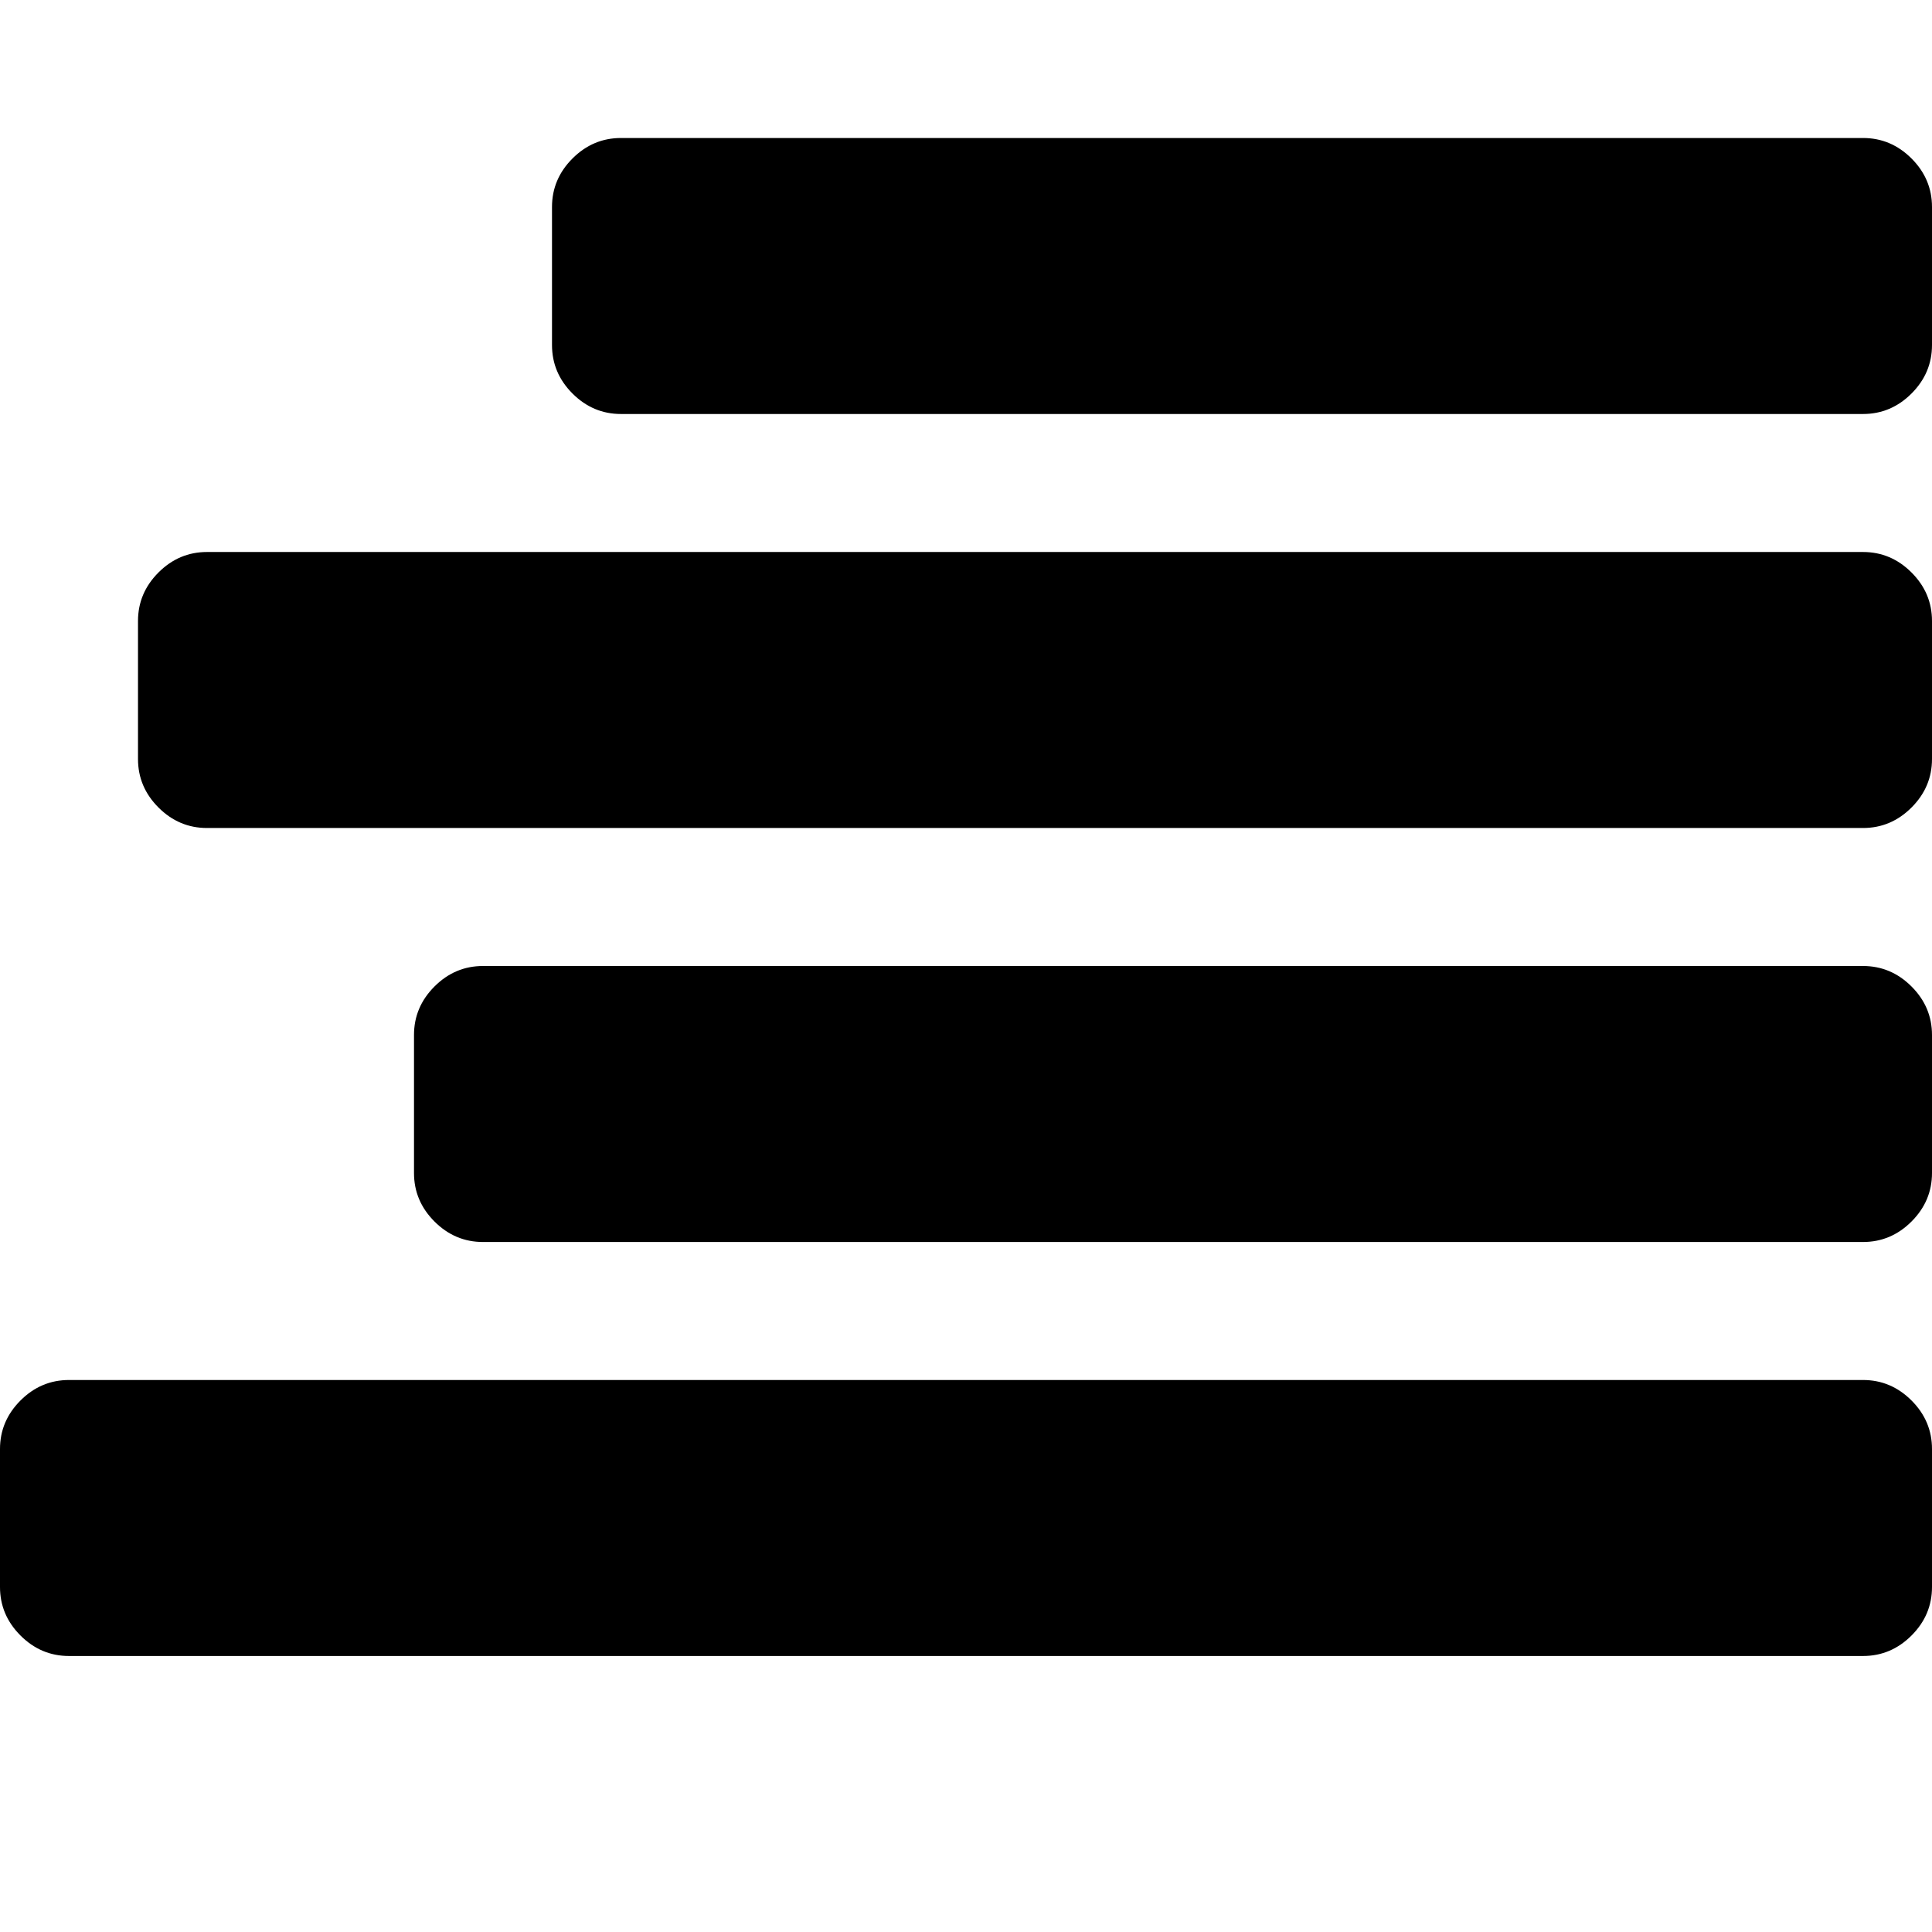
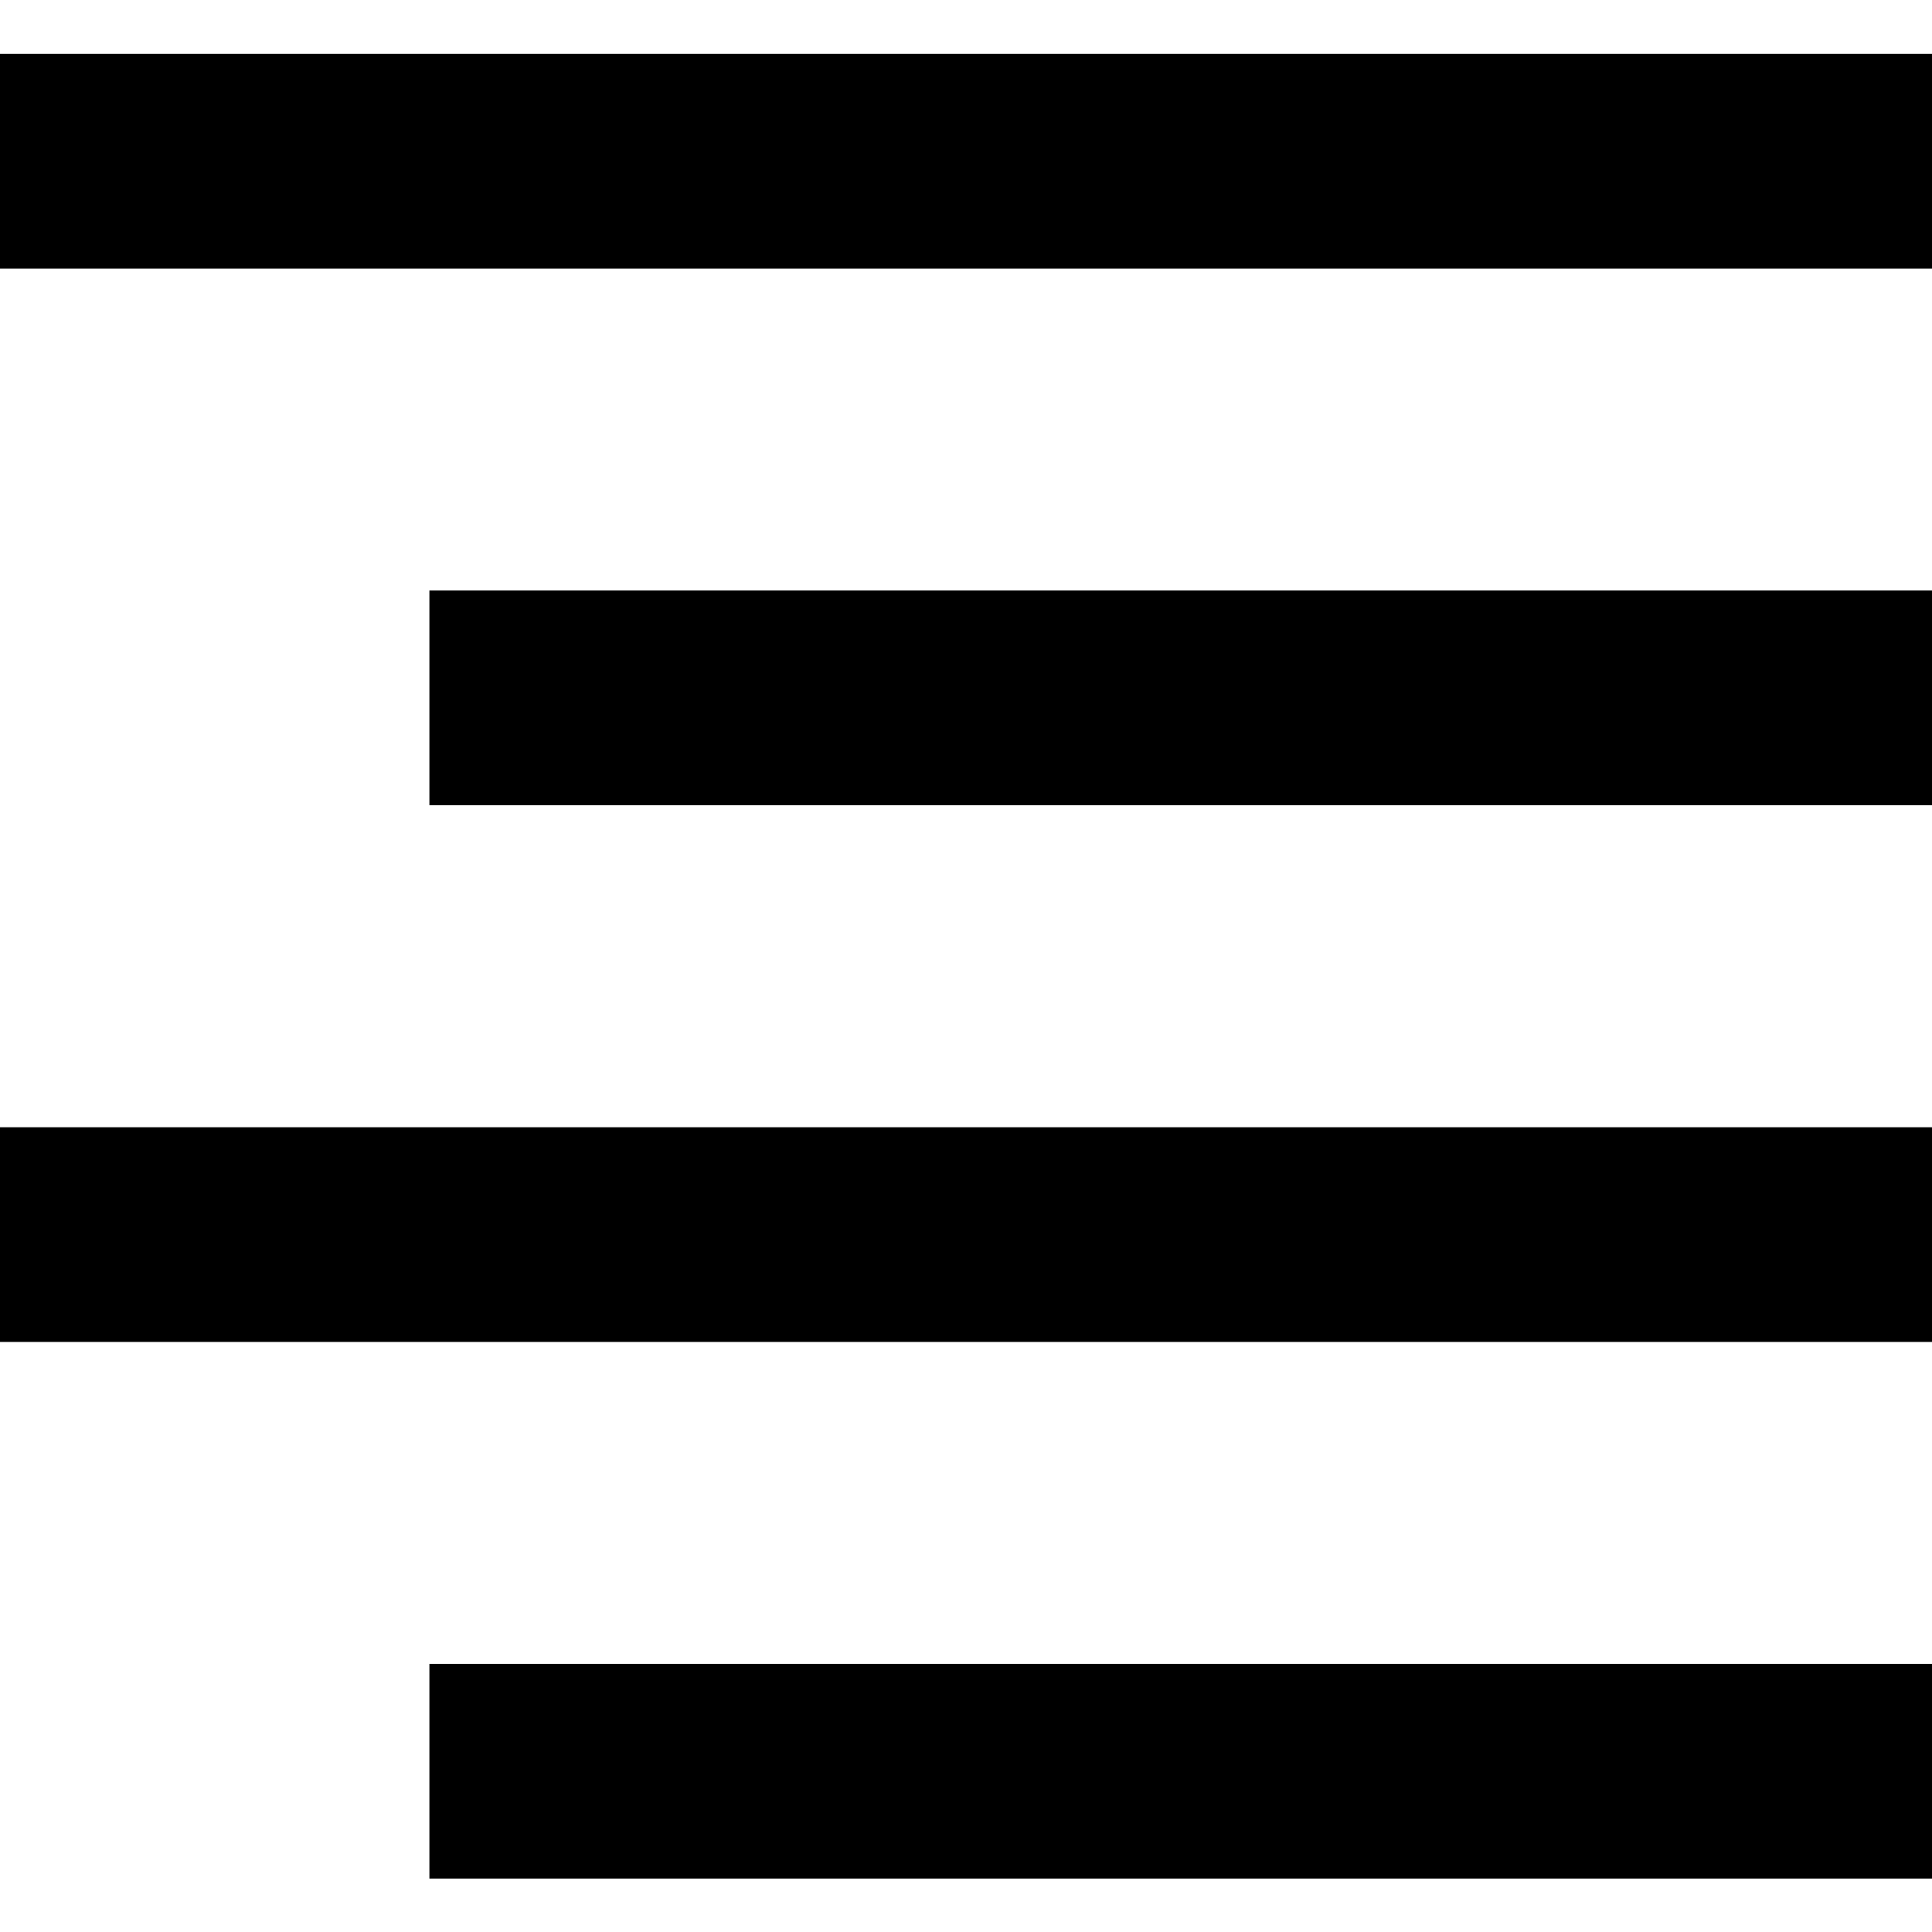
- <svg xmlns="http://www.w3.org/2000/svg" viewBox="0 0 1792 1792">
-   <path d="M1792 1344v128q0 26-19 45t-45 19h-1664q-26 0-45-19t-19-45v-128q0-26 19-45t45-19h1664q26 0 45 19t19 45zm0-384v128q0 26-19 45t-45 19h-1280q-26 0-45-19t-19-45v-128q0-26 19-45t45-19h1280q26 0 45 19t19 45zm0-384v128q0 26-19 45t-45 19h-1536q-26 0-45-19t-19-45v-128q0-26 19-45t45-19h1536q26 0 45 19t19 45zm0-384v128q0 26-19 45t-45 19h-1152q-26 0-45-19t-19-45v-128q0-26 19-45t45-19h1152q26 0 45 19t19 45z" />
+ <svg xmlns="http://www.w3.org/2000/svg" width="1792" height="1792" viewBox="0 0 1792 1792" fill="none">
+   <path d="M0 50H1792V249.142H0V50ZM398.285 1543.29H1792V1742.43H398.285V1543.29ZM0 1045.57H1792V1244.71H0V1045.57ZM398.285 547.715H1792V746.857H398.285V547.715Z" fill="black" />
</svg>
